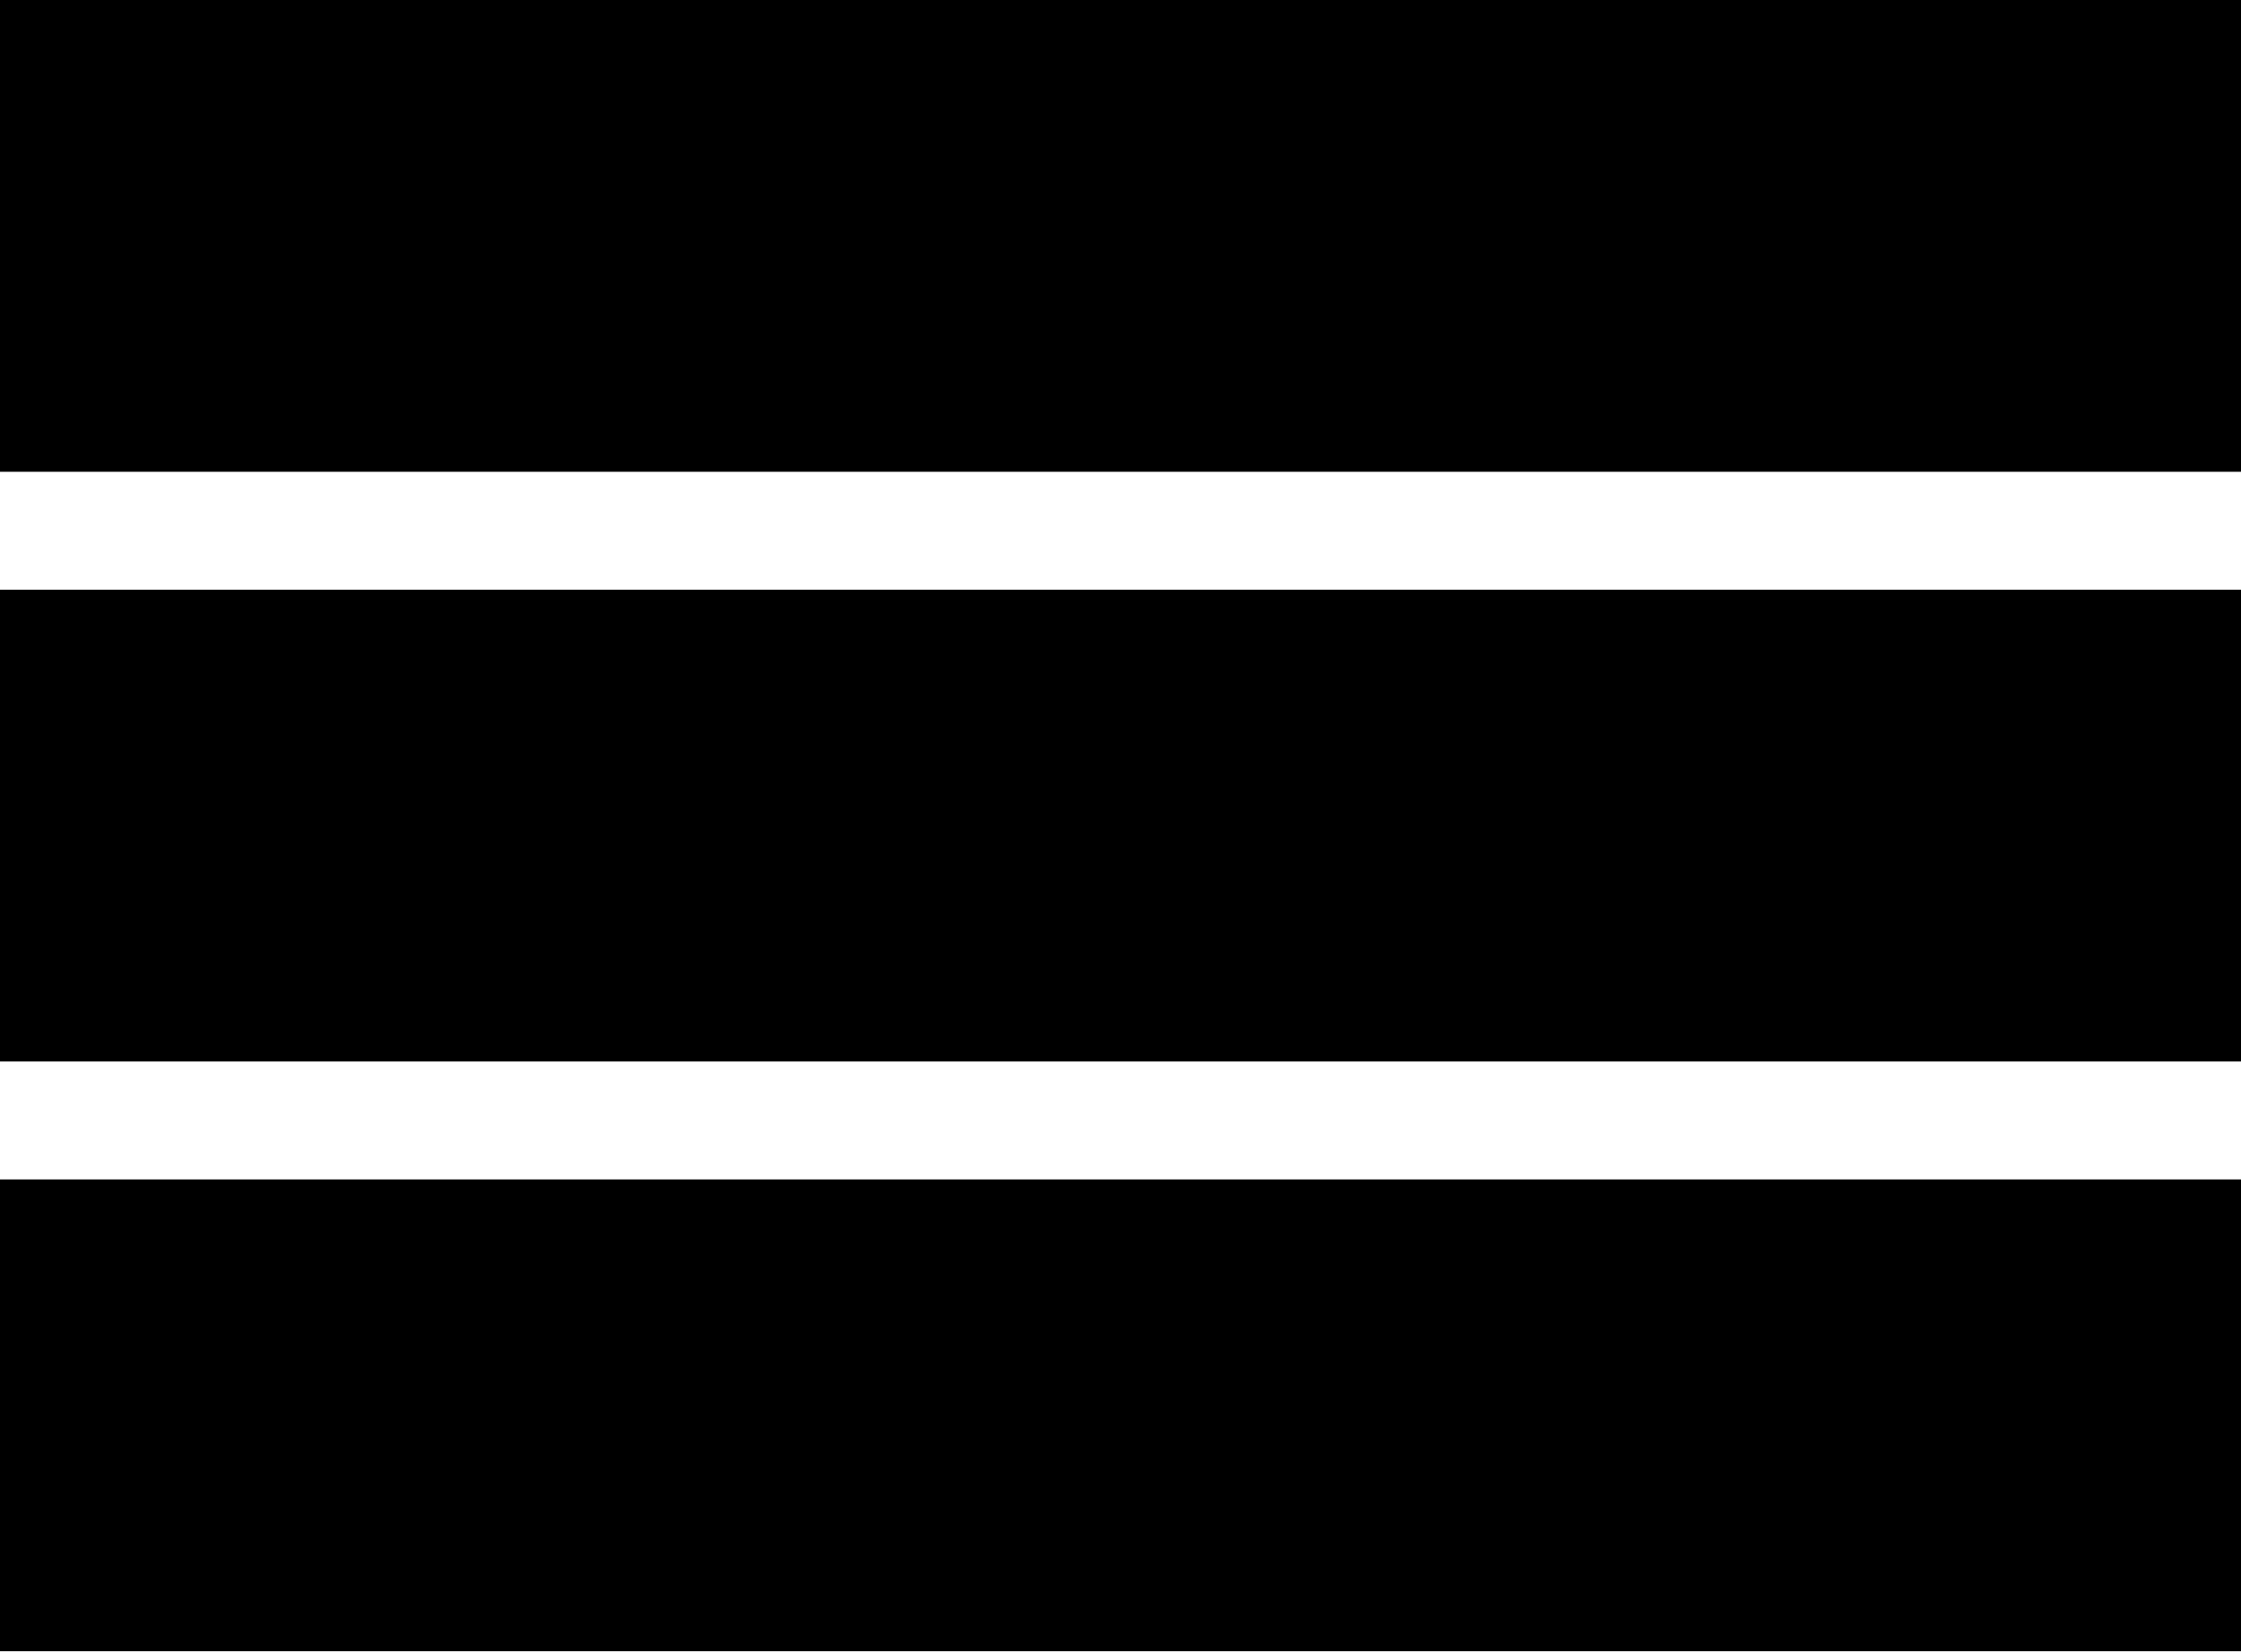
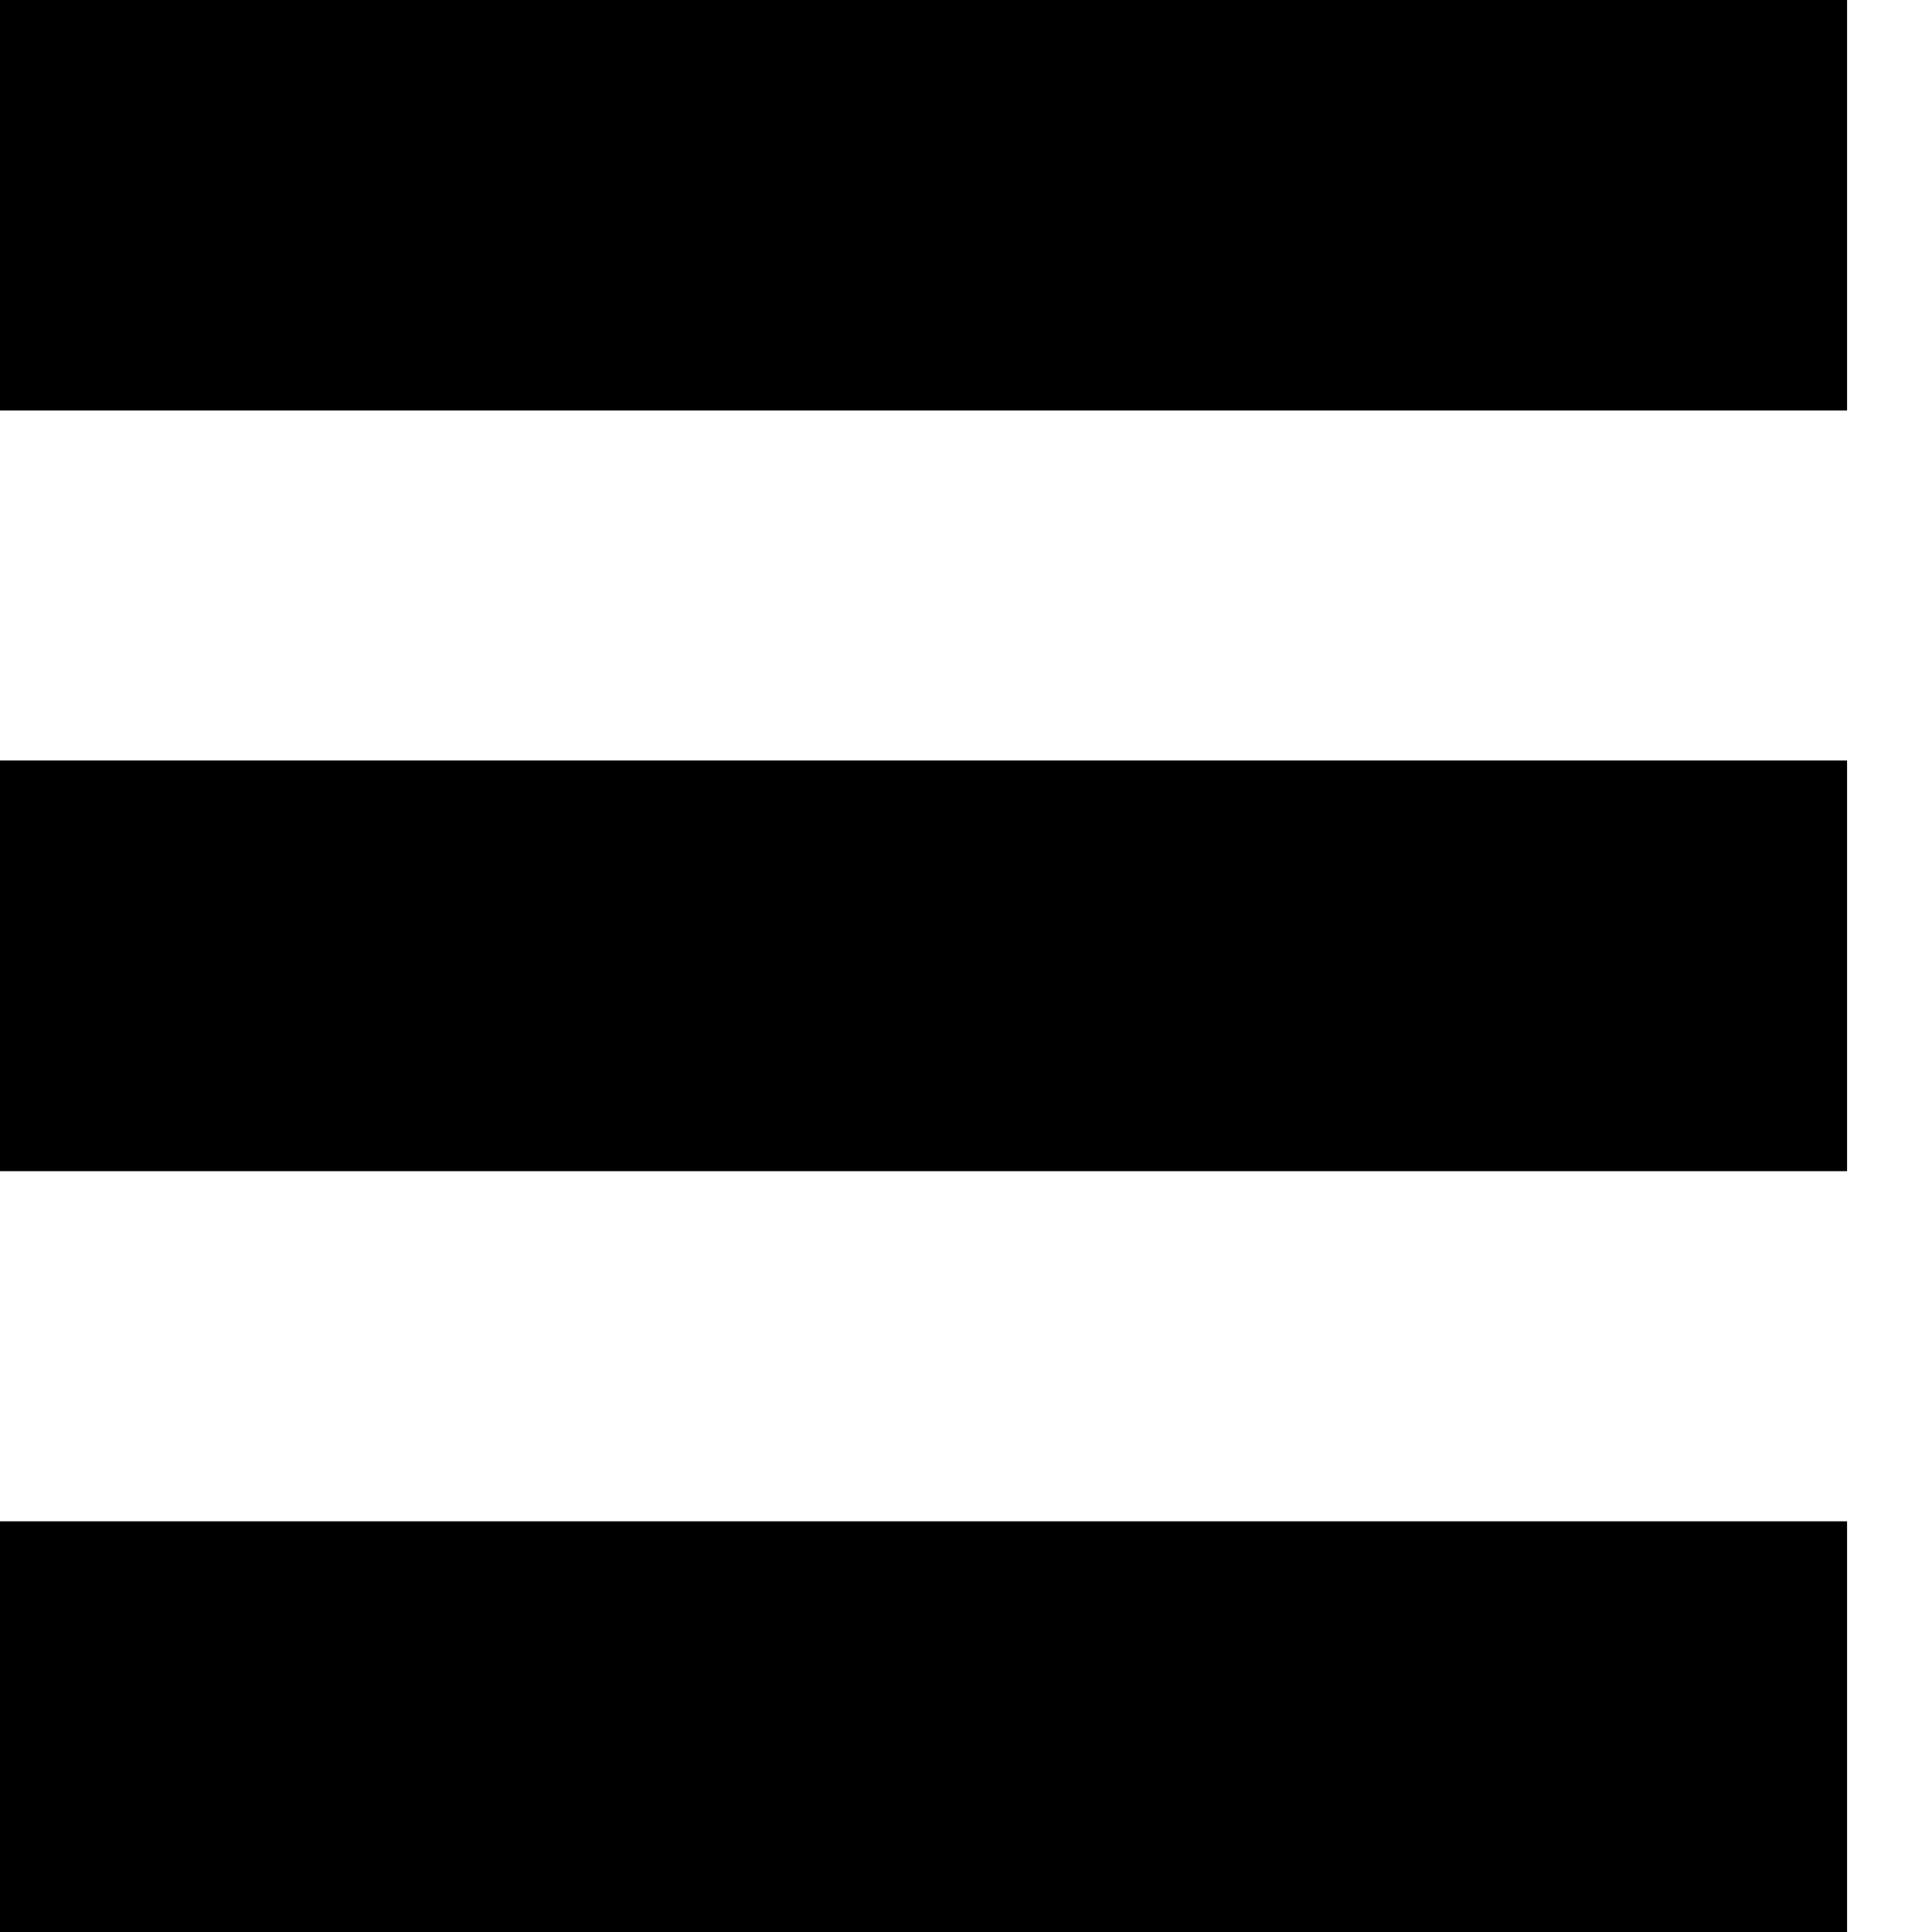
- <svg xmlns="http://www.w3.org/2000/svg" enable-background="new 0 0 19 20" xml:space="preserve" height="14" width="19" version="1.1" y="0px" x="0px" viewBox="0 0 19 14">
-   <rect y="0" width="19" x="0" height="4" />
-   <rect y="5" width="19" x="0" height="4" />
-   <rect y="10" width="19" x="0" height="4" />
+ <svg xmlns="http://www.w3.org/2000/svg" version="1.1" x="0px" y="0px" viewBox="0 0 100 100" enable-background="new 0 0 100 100" xml:space="preserve">
+   <path d="M0,100.869" />
+   <rect width="95.604" height="21.248" />
+   <rect y="39.363" width="95.604" height="21.257" />
+   <rect y="78.743" width="95.604" height="21.257" />
</svg>
